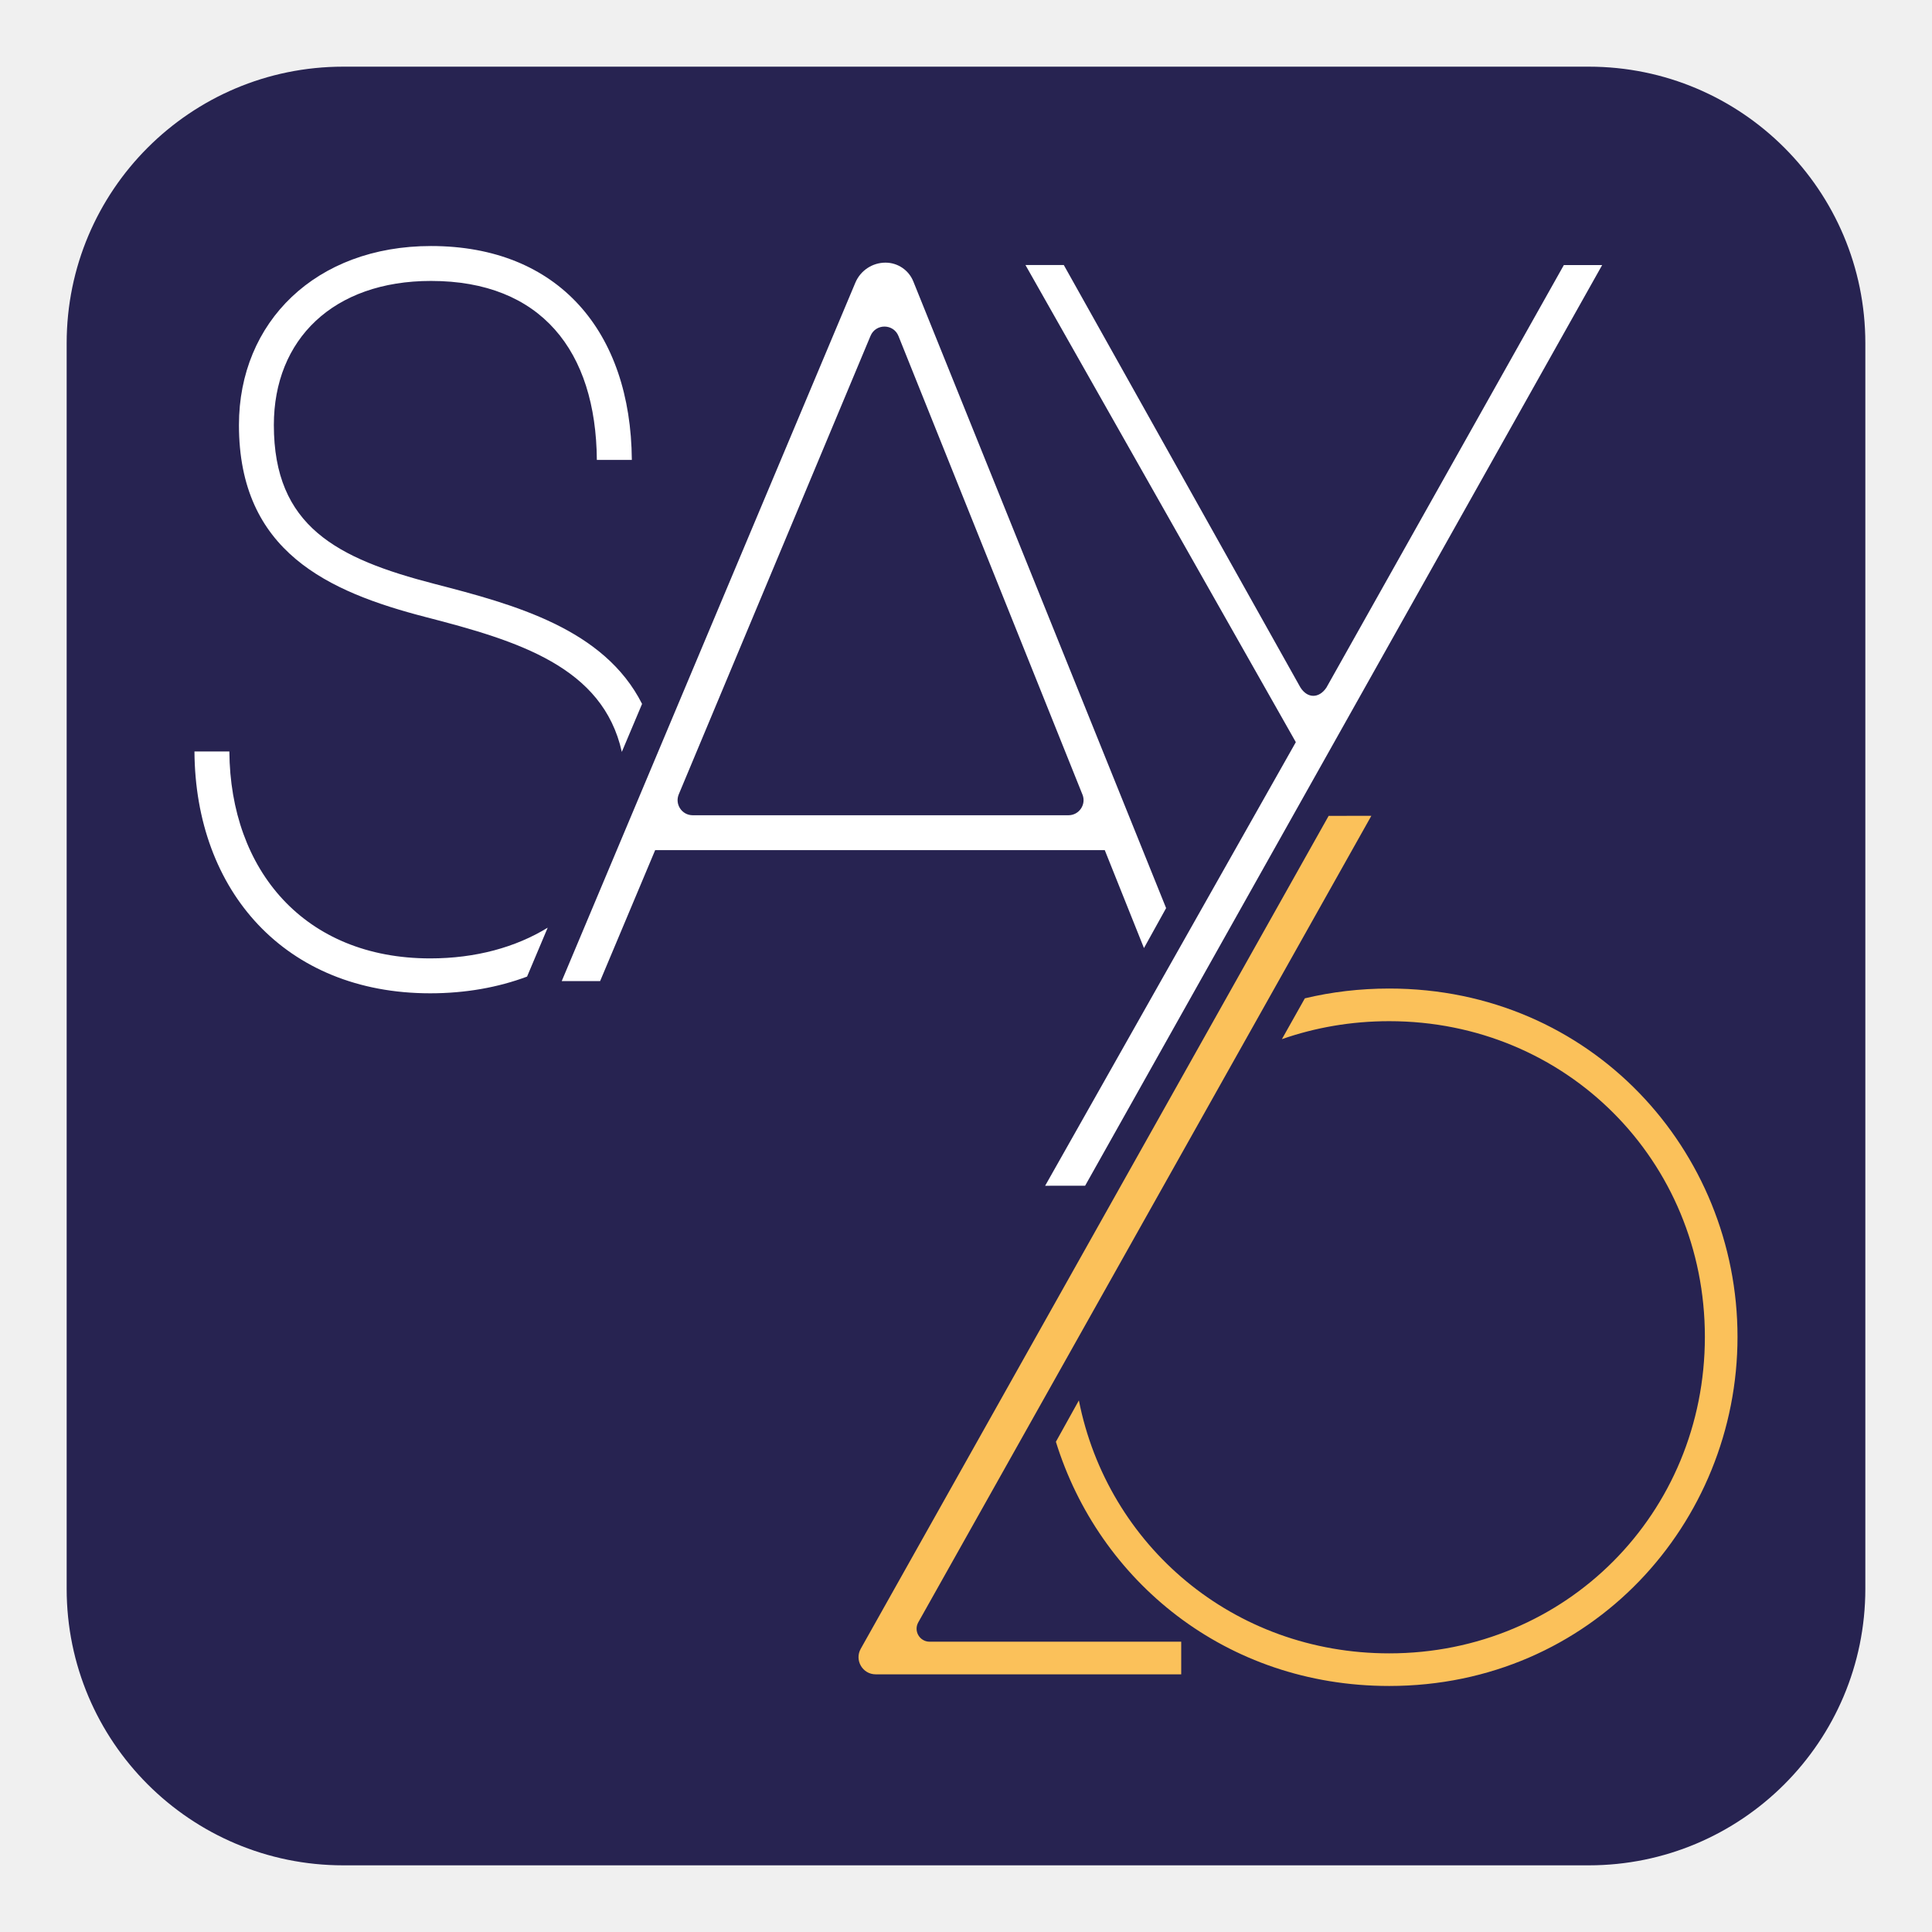
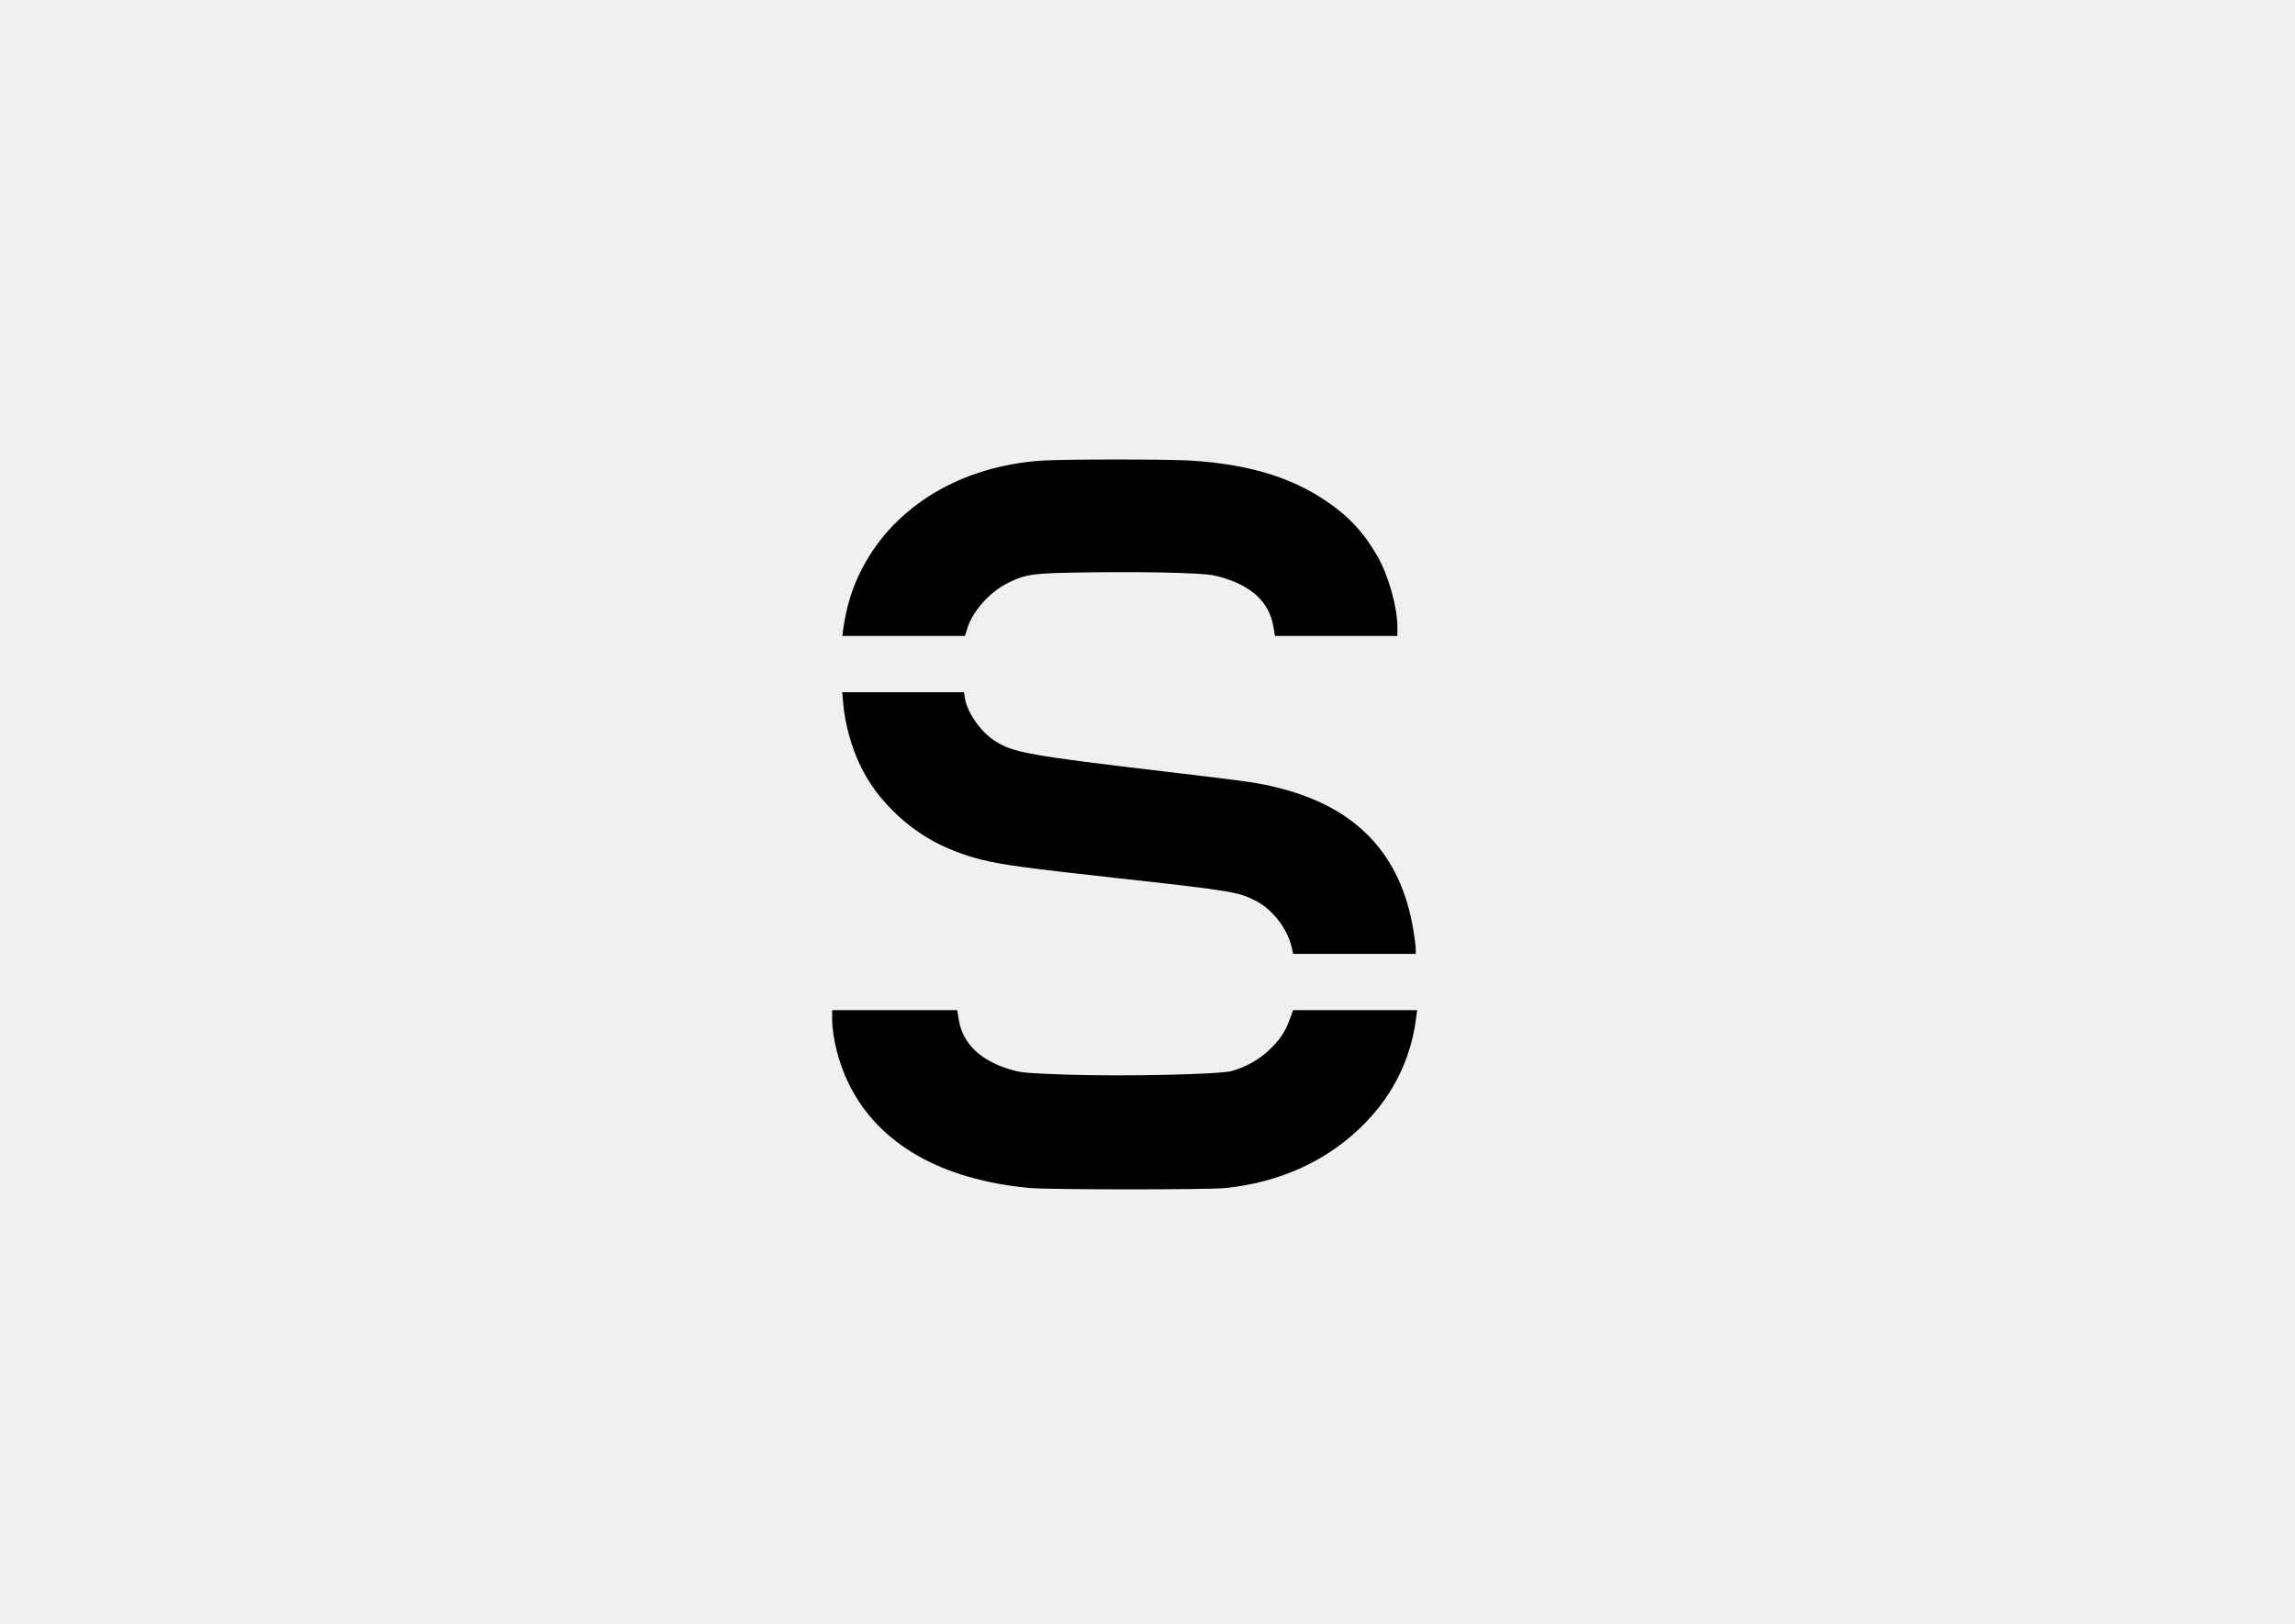
- <svg xmlns="http://www.w3.org/2000/svg" id="Calque_1" data-name="Calque 1" viewBox="0 0 725.67 725.67">
-   <defs>
-     <style>
-       .cls-1 {
-         fill: #272351;
-       }
- 
-       .cls-1, .cls-2, .cls-3 {
-         stroke-width: 0px;
-       }
- 
-       .cls-2 {
-         fill: #fff;
-       }
- 
-       .cls-3 {
-         fill: #fbc15a;
-       }
-     </style>
-   </defs>
-   <rect class="cls-1" x="25.04" y="25.04" width="675.59" height="675.59" rx="103.88" ry="103.88" />
-   <g>
-     <path class="cls-3" d="M515.08,306.43l-170.17,302.93c-1.83,3.25.52,7.27,4.25,7.27h94.51v12.26h-114.75c-4.95,0-8.05-5.34-5.6-9.64l175.73-312.81" />
-     <path class="cls-2" d="M392.56,445.38l94.16-166.62-101.55-179.21h14.4l88.82,158.57c2.67,4.34,7.1,4.25,9.83.12l89.17-158.68h14.39l-194.2,345.8" />
-     <path class="cls-3" d="M490.1,374.98c10.04-2.4,20.64-3.68,31.69-3.68,75.98,0,130.83,60.97,130.83,130.83s-54.84,131.13-130.83,131.13c-61.49,0-109.05-39.61-125.19-91.72l8.63-15.54c10.79,54.54,58.03,95.01,116.56,95.01,66.49,0,118.57-52.7,118.57-118.88s-52.09-118.57-118.57-118.57c-14.22,0-27.77,2.38-40.3,6.75l8.62-15.33Z" />
-     <path class="cls-2" d="M241.17,264.38l-7.61,18.04c-7.11-31.98-38.97-41.71-73.64-50.64-36.71-9.51-70.17-24.59-70.17-72.14,0-38.69,28.86-67.23,72.14-67.23,47.87,0,75.08,32.15,75.43,80.34h-13.14c-.32-40.98-20.99-67.23-62.29-67.23-36.74,0-59.03,21.97-59.03,54.12,0,38.02,23.6,50.17,60.34,59.67,30.04,7.76,63.7,16.85,77.96,45.07M197.98,366.81c-10.86,4.06-23.11,6.28-36.4,6.28-54.44,0-88.22-38.37-88.54-90.83h13.11c.32,44.59,28.19,77.72,75.43,77.72,17.12,0,32.18-4.2,44.14-11.54l-7.75,18.37Z" />
-     <path class="cls-2" d="M414.95,319.32h-168.87l-20.67,49.18h-14.42l110.29-262.33c1.92-4.56,6.38-7.52,11.32-7.52h0c4.59,0,8.72,2.79,10.44,7.04l94.96,235.4-8.32,15.01-14.72-36.78ZM406.57,298.43l-69.1-172.21c-1.89-4.71-8.53-4.75-10.49-.08l-72.03,172.21c-1.56,3.73,1.18,7.86,5.23,7.86h141.14c4.01,0,6.76-4.06,5.26-7.78Z" />
+ <svg xmlns="http://www.w3.org/2000/svg" version="1.0" width="1754pt" height="1241pt" viewBox="0 0 1754 1241" preserveAspectRatio="xMidYMid meet">
+   <g transform="translate(0,1241) scale(0.1,-0.1)" fill="#000000" stroke="none">
+     <path d="M7963 8890 c-617 -42 -1123 -345 -1372 -821 -77 -147 -122 -291 -147 -471 l-6 -48 468 0 469 0 19 61 c40 129 173 277 308 343 145 71 184 76 638 82 223 3 520 1 660 -4 229 -9 264 -13 345 -37 227 -67 356 -191 387 -373 l12 -72 468 0 468 0 0 64 c0 155 -67 395 -152 544 -105 183 -223 310 -399 427 -269 181 -592 277 -1025 305 -179 11 -970 11 -1141 0z" />
+     <path d="M6444 7038 c14 -164 65 -346 137 -491 66 -130 135 -224 243 -333 185 -185 401 -304 682 -375 151 -38 362 -66 1024 -139 880 -97 938 -106 1072 -177 126 -66 237 -211 270 -352 l11 -51 469 0 468 0 0 39 c0 21 -9 91 -20 154 -97 569 -432 923 -1015 1072 -162 42 -220 50 -852 125 -1069 126 -1192 148 -1330 238 -109 70 -212 219 -229 328 l-6 44 -466 0 -465 0 7 -82z" />
+     <path d="M6360 4626 c0 -146 50 -343 128 -501 226 -457 703 -731 1382 -794 151 -14 1353 -14 1491 -1 426 43 791 212 1067 492 224 227 358 503 396 816 l7 52 -474 0 -474 0 -27 -73 c-34 -95 -77 -157 -162 -237 -75 -70 -175 -126 -279 -155 -91 -26 -814 -42 -1255 -28 -290 10 -346 14 -415 33 -245 66 -388 200 -418 390 l-11 70 -478 0 -478 0 0 -64z" />
  </g>
</svg>
